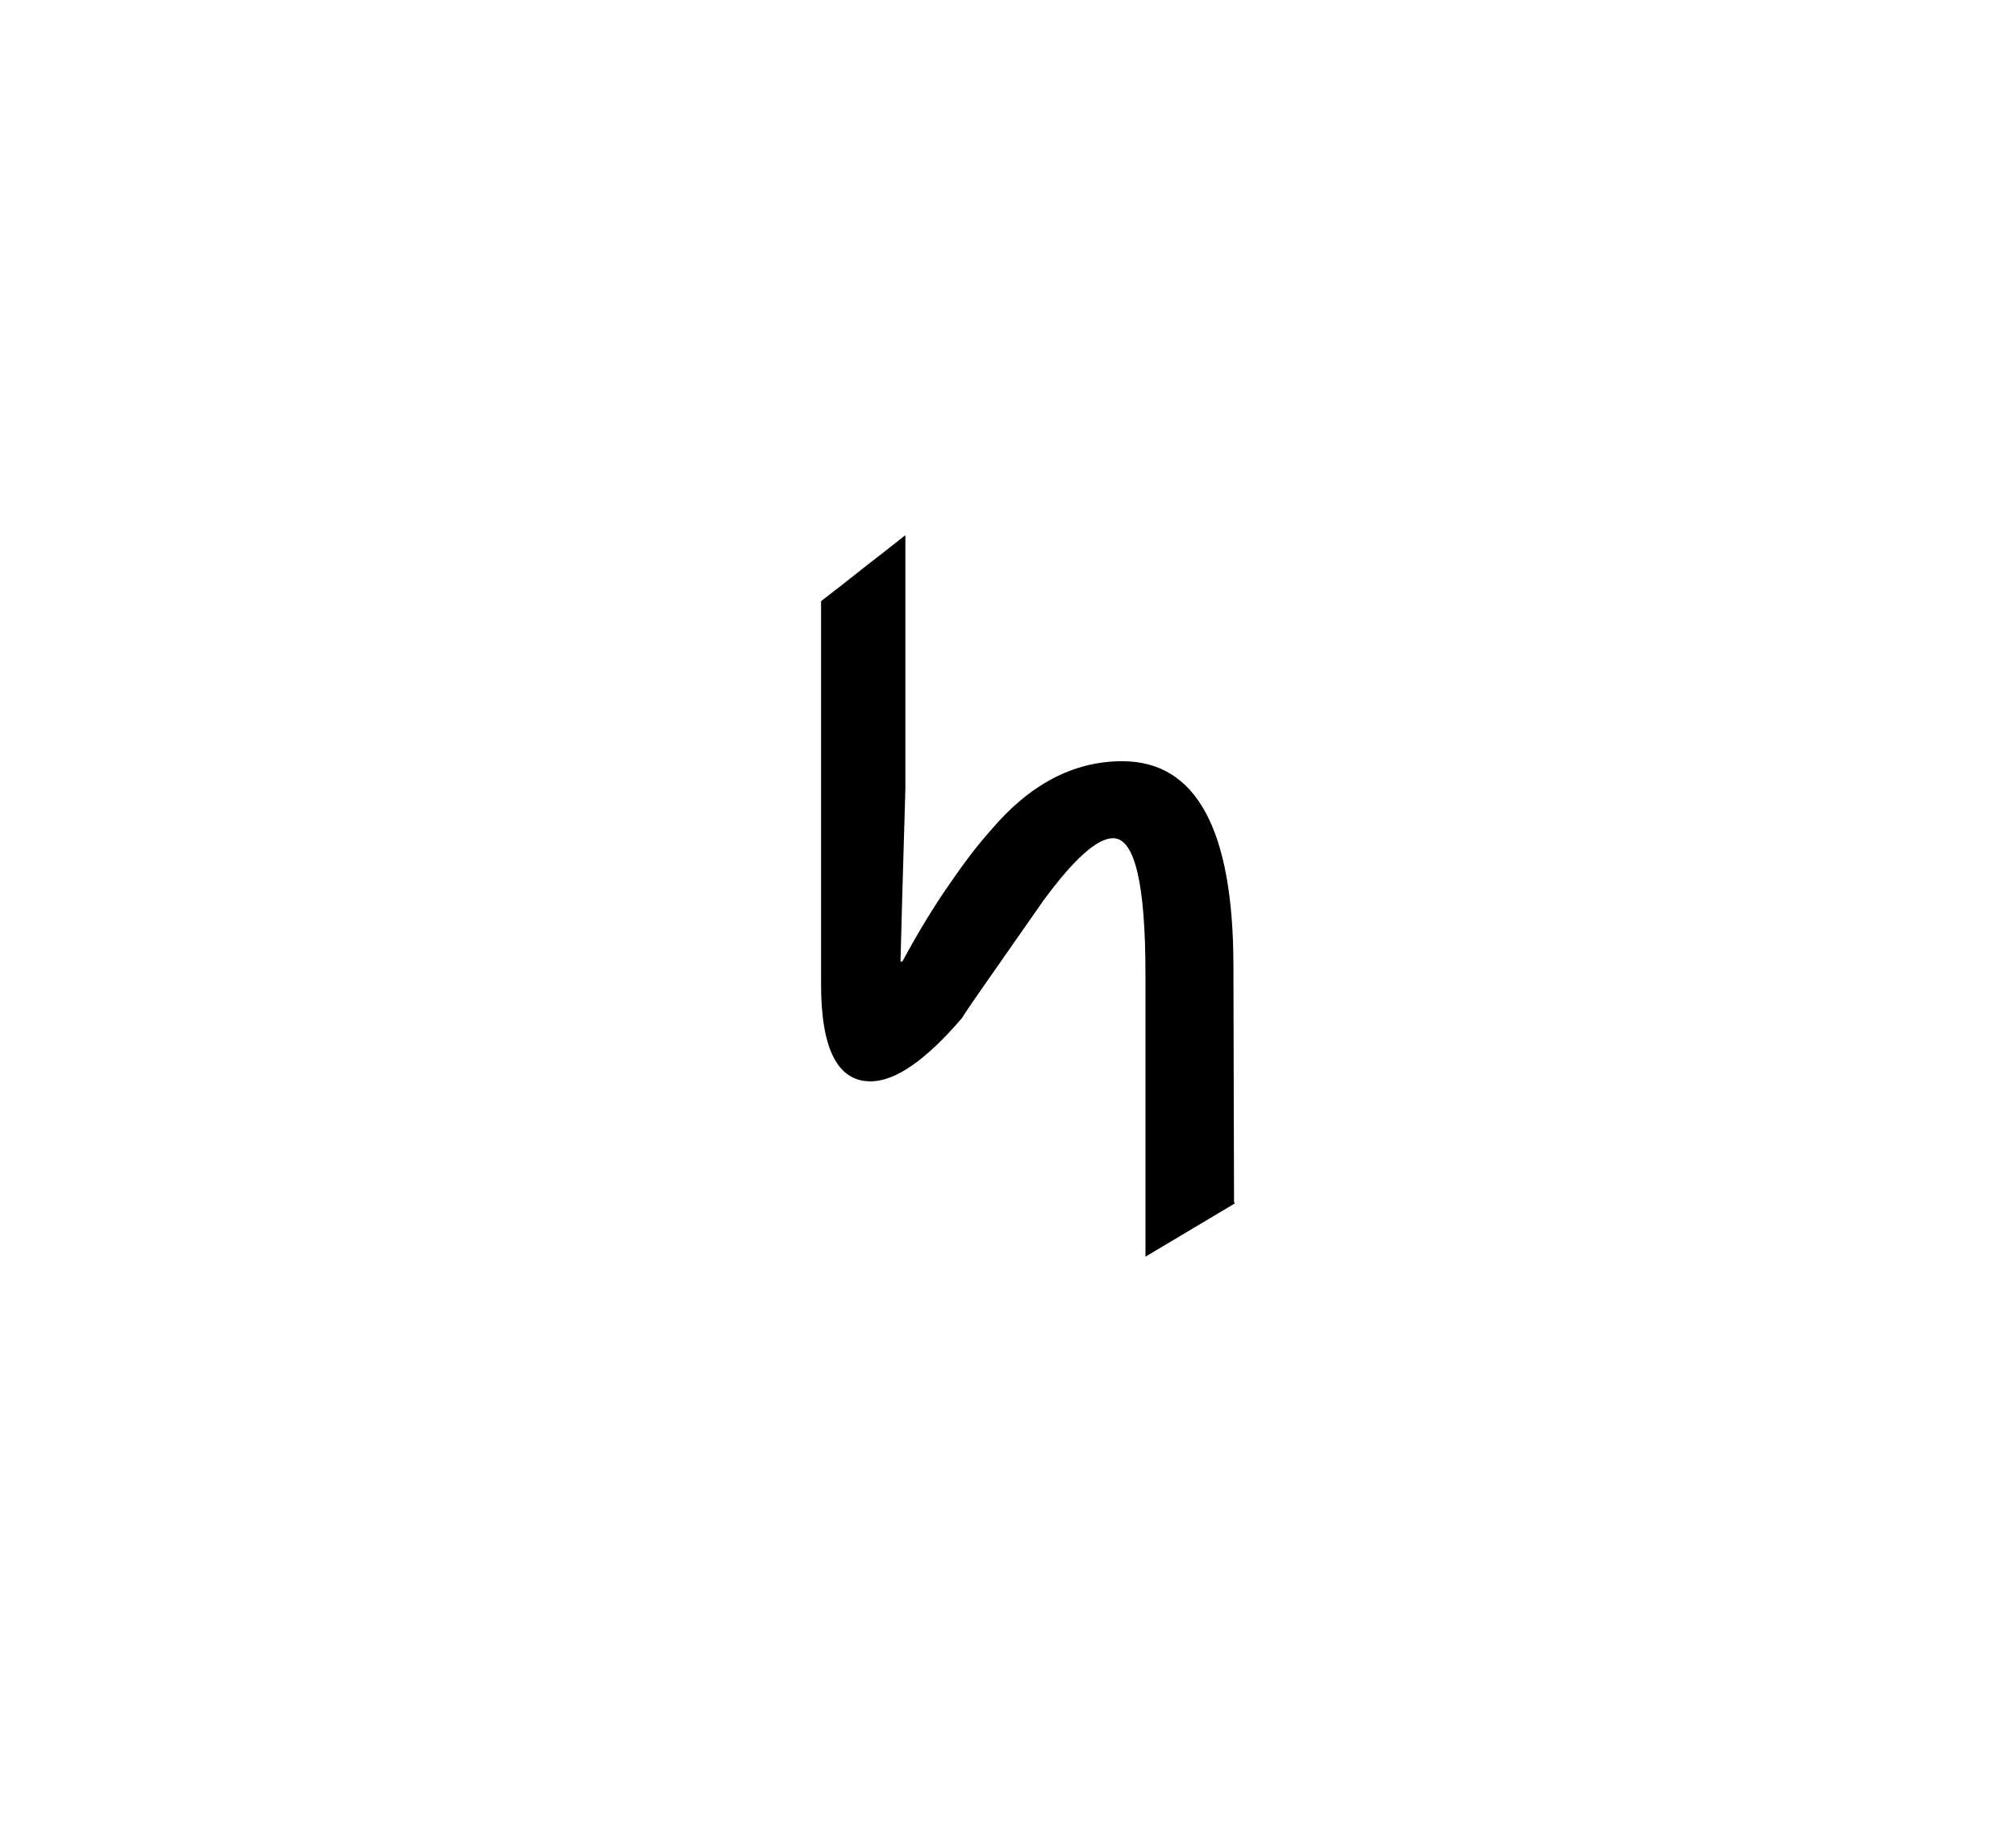
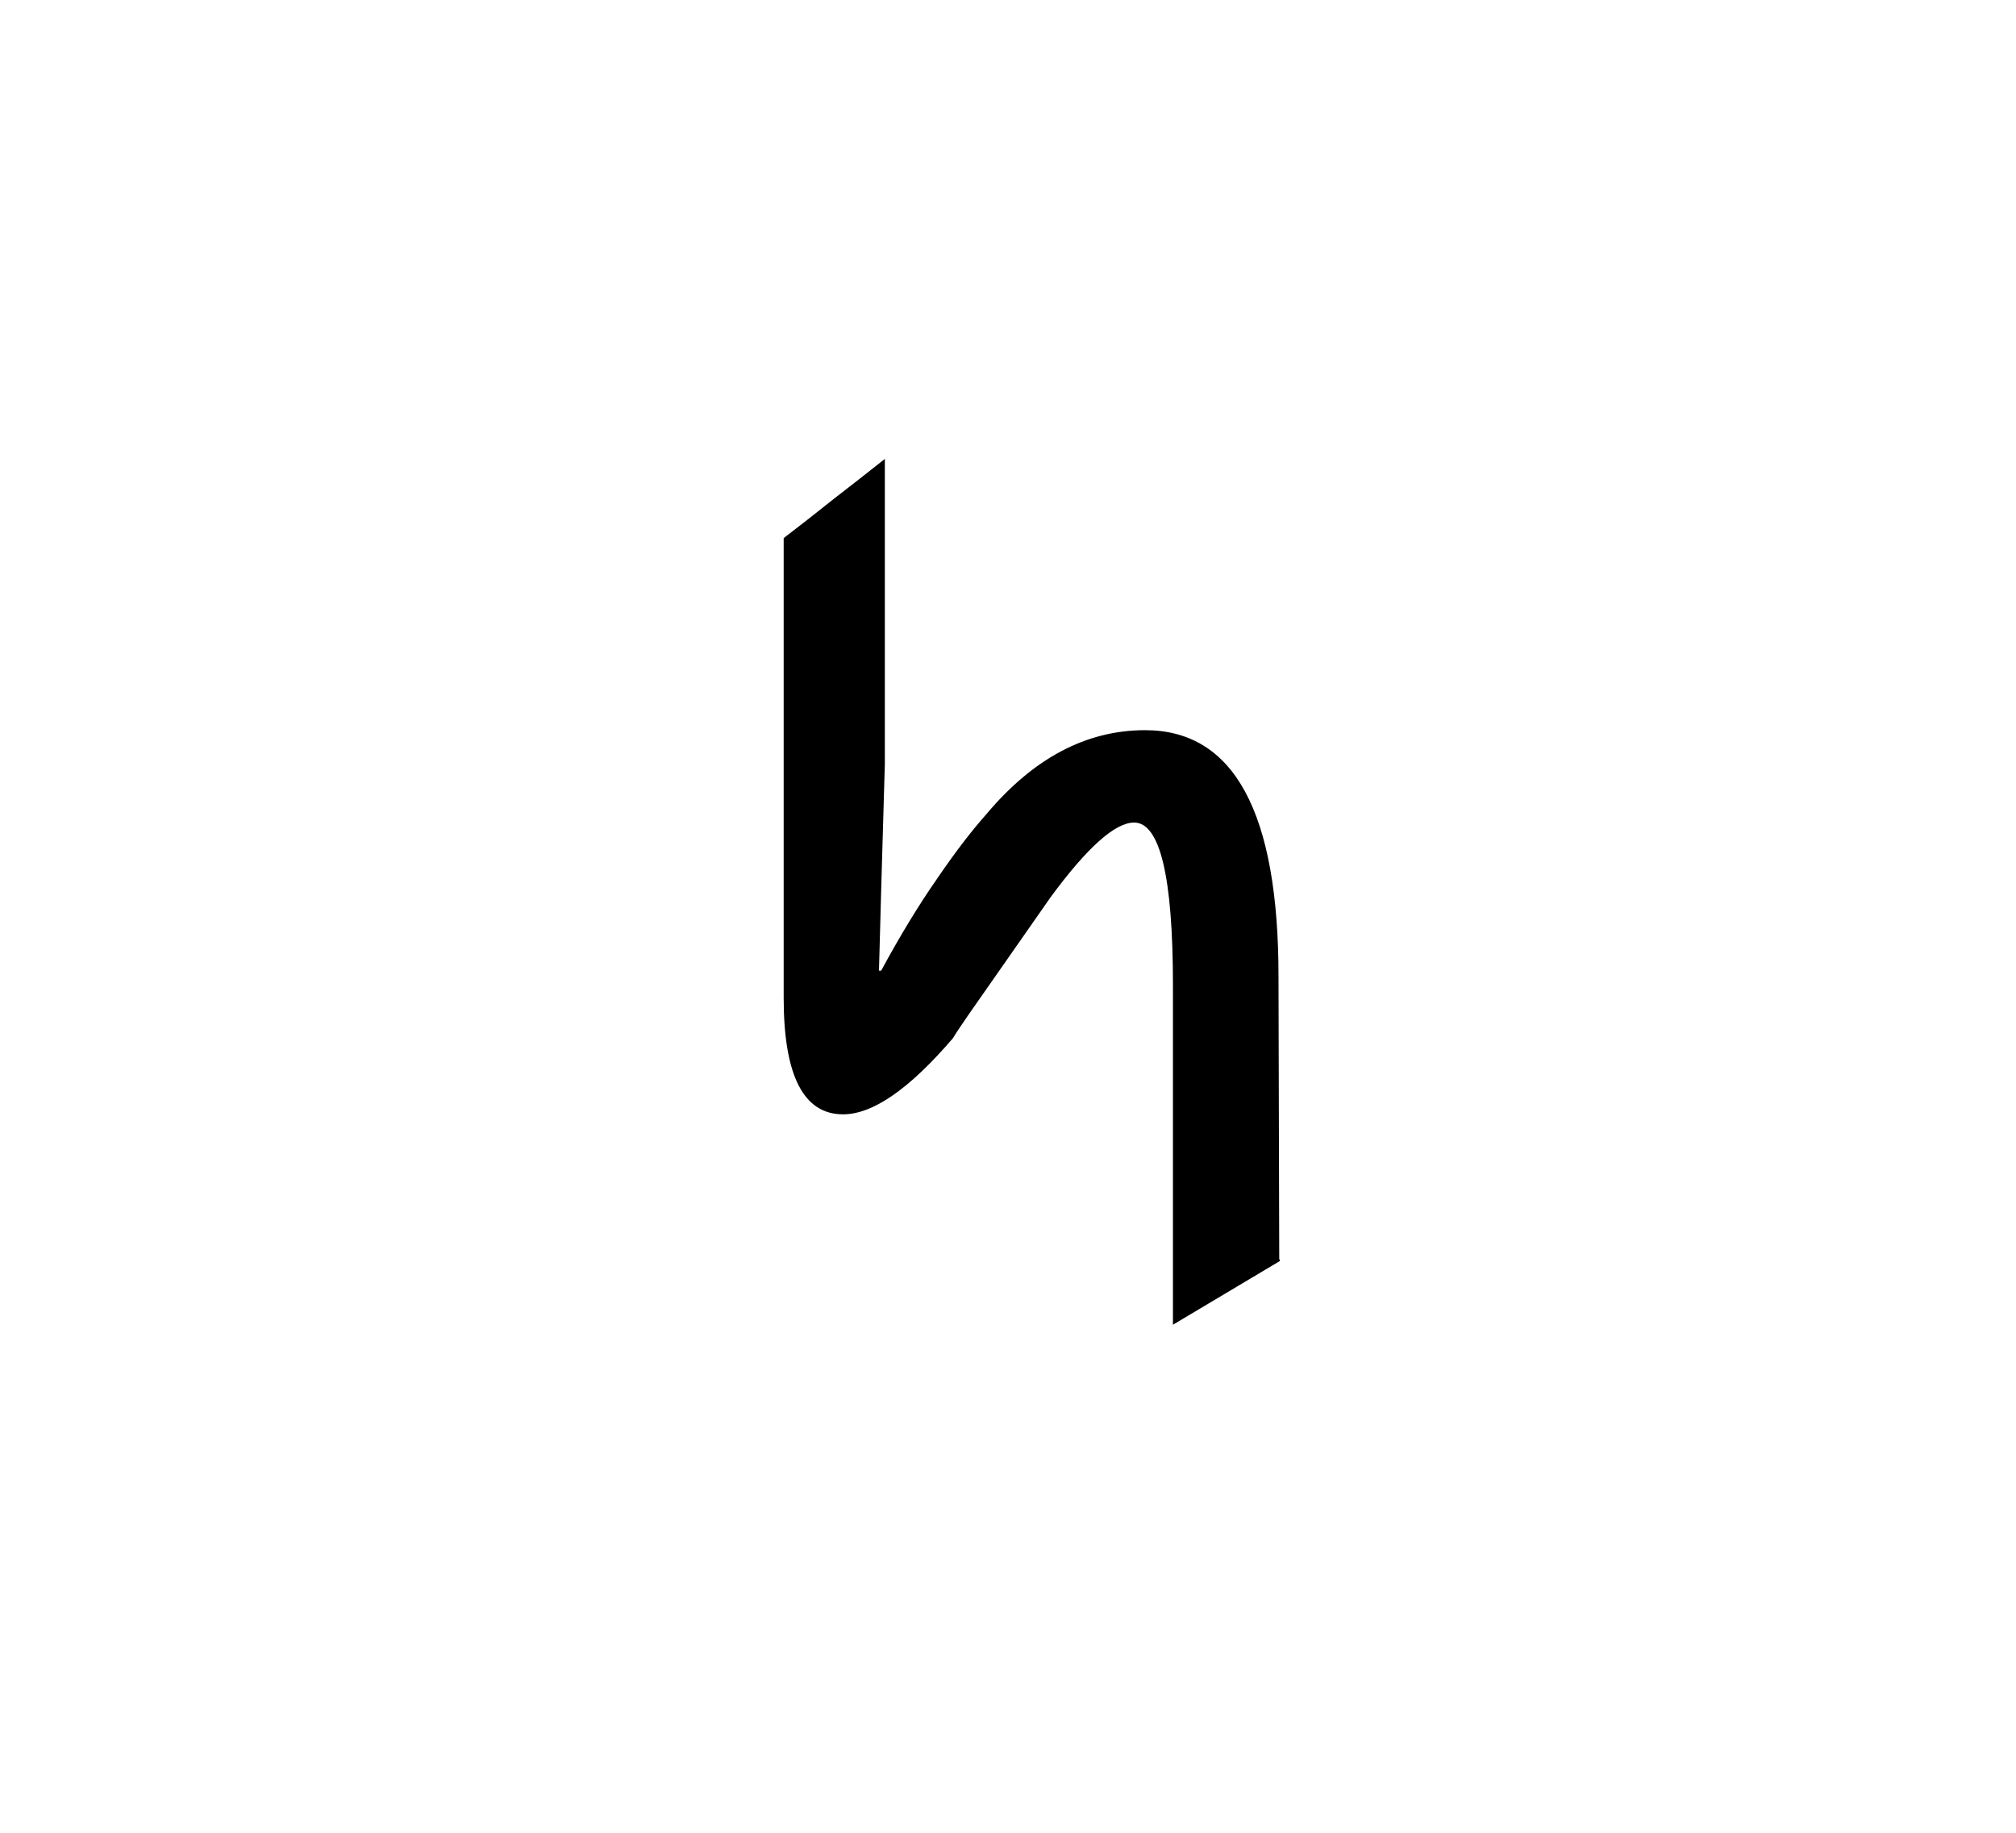
<svg xmlns="http://www.w3.org/2000/svg" width="33" height="30">
-   <path d="m20.21 19.70l-1.46 0.87l0 -4.63q0 -2.22 -0.53 -2.22q-0.39 0 -1.14 1.02q-0.62 0.89 -0.95 1.36q-0.33 0.47 -0.38 0.56q-0.89 1.04 -1.50 1.04q-0.81 0 -0.81 -1.59l0 -6.27q0.34 -0.26 0.69 -0.54q0.35 -0.27 0.69 -0.54q0 1.06 0.00 2.08q0.00 1.01 0.00 2.08l-0.05 1.72l-0.03 1.10l0.03 0q0.39 -0.72 0.76 -1.25q0.36 -0.53 0.68 -0.89q0.96 -1.14 2.16 -1.14q1.82 0 1.82 3.36l0.01 3.85Z" />
+   <g transform="translate(16.5 15) scale(1.2) translate(-16.5 -15)">
+     <path d="m20.21 19.70l-1.46 0.87l0 -4.63q0 -2.22 -0.53 -2.22q-0.39 0 -1.14 1.02q-0.62 0.89 -0.95 1.36q-0.33 0.47 -0.38 0.56q-0.89 1.04 -1.50 1.04q-0.81 0 -0.81 -1.59l0 -6.27q0.34 -0.26 0.69 -0.54q0.35 -0.27 0.69 -0.54q0 1.06 0.00 2.08q0.00 1.01 0.00 2.08l-0.05 1.72l-0.03 1.10l0.03 0q0.39 -0.72 0.76 -1.25q0.36 -0.53 0.68 -0.89q0.96 -1.14 2.16 -1.14q1.82 0 1.82 3.36l0.01 3.85Z" />
+   </g>
</svg>
